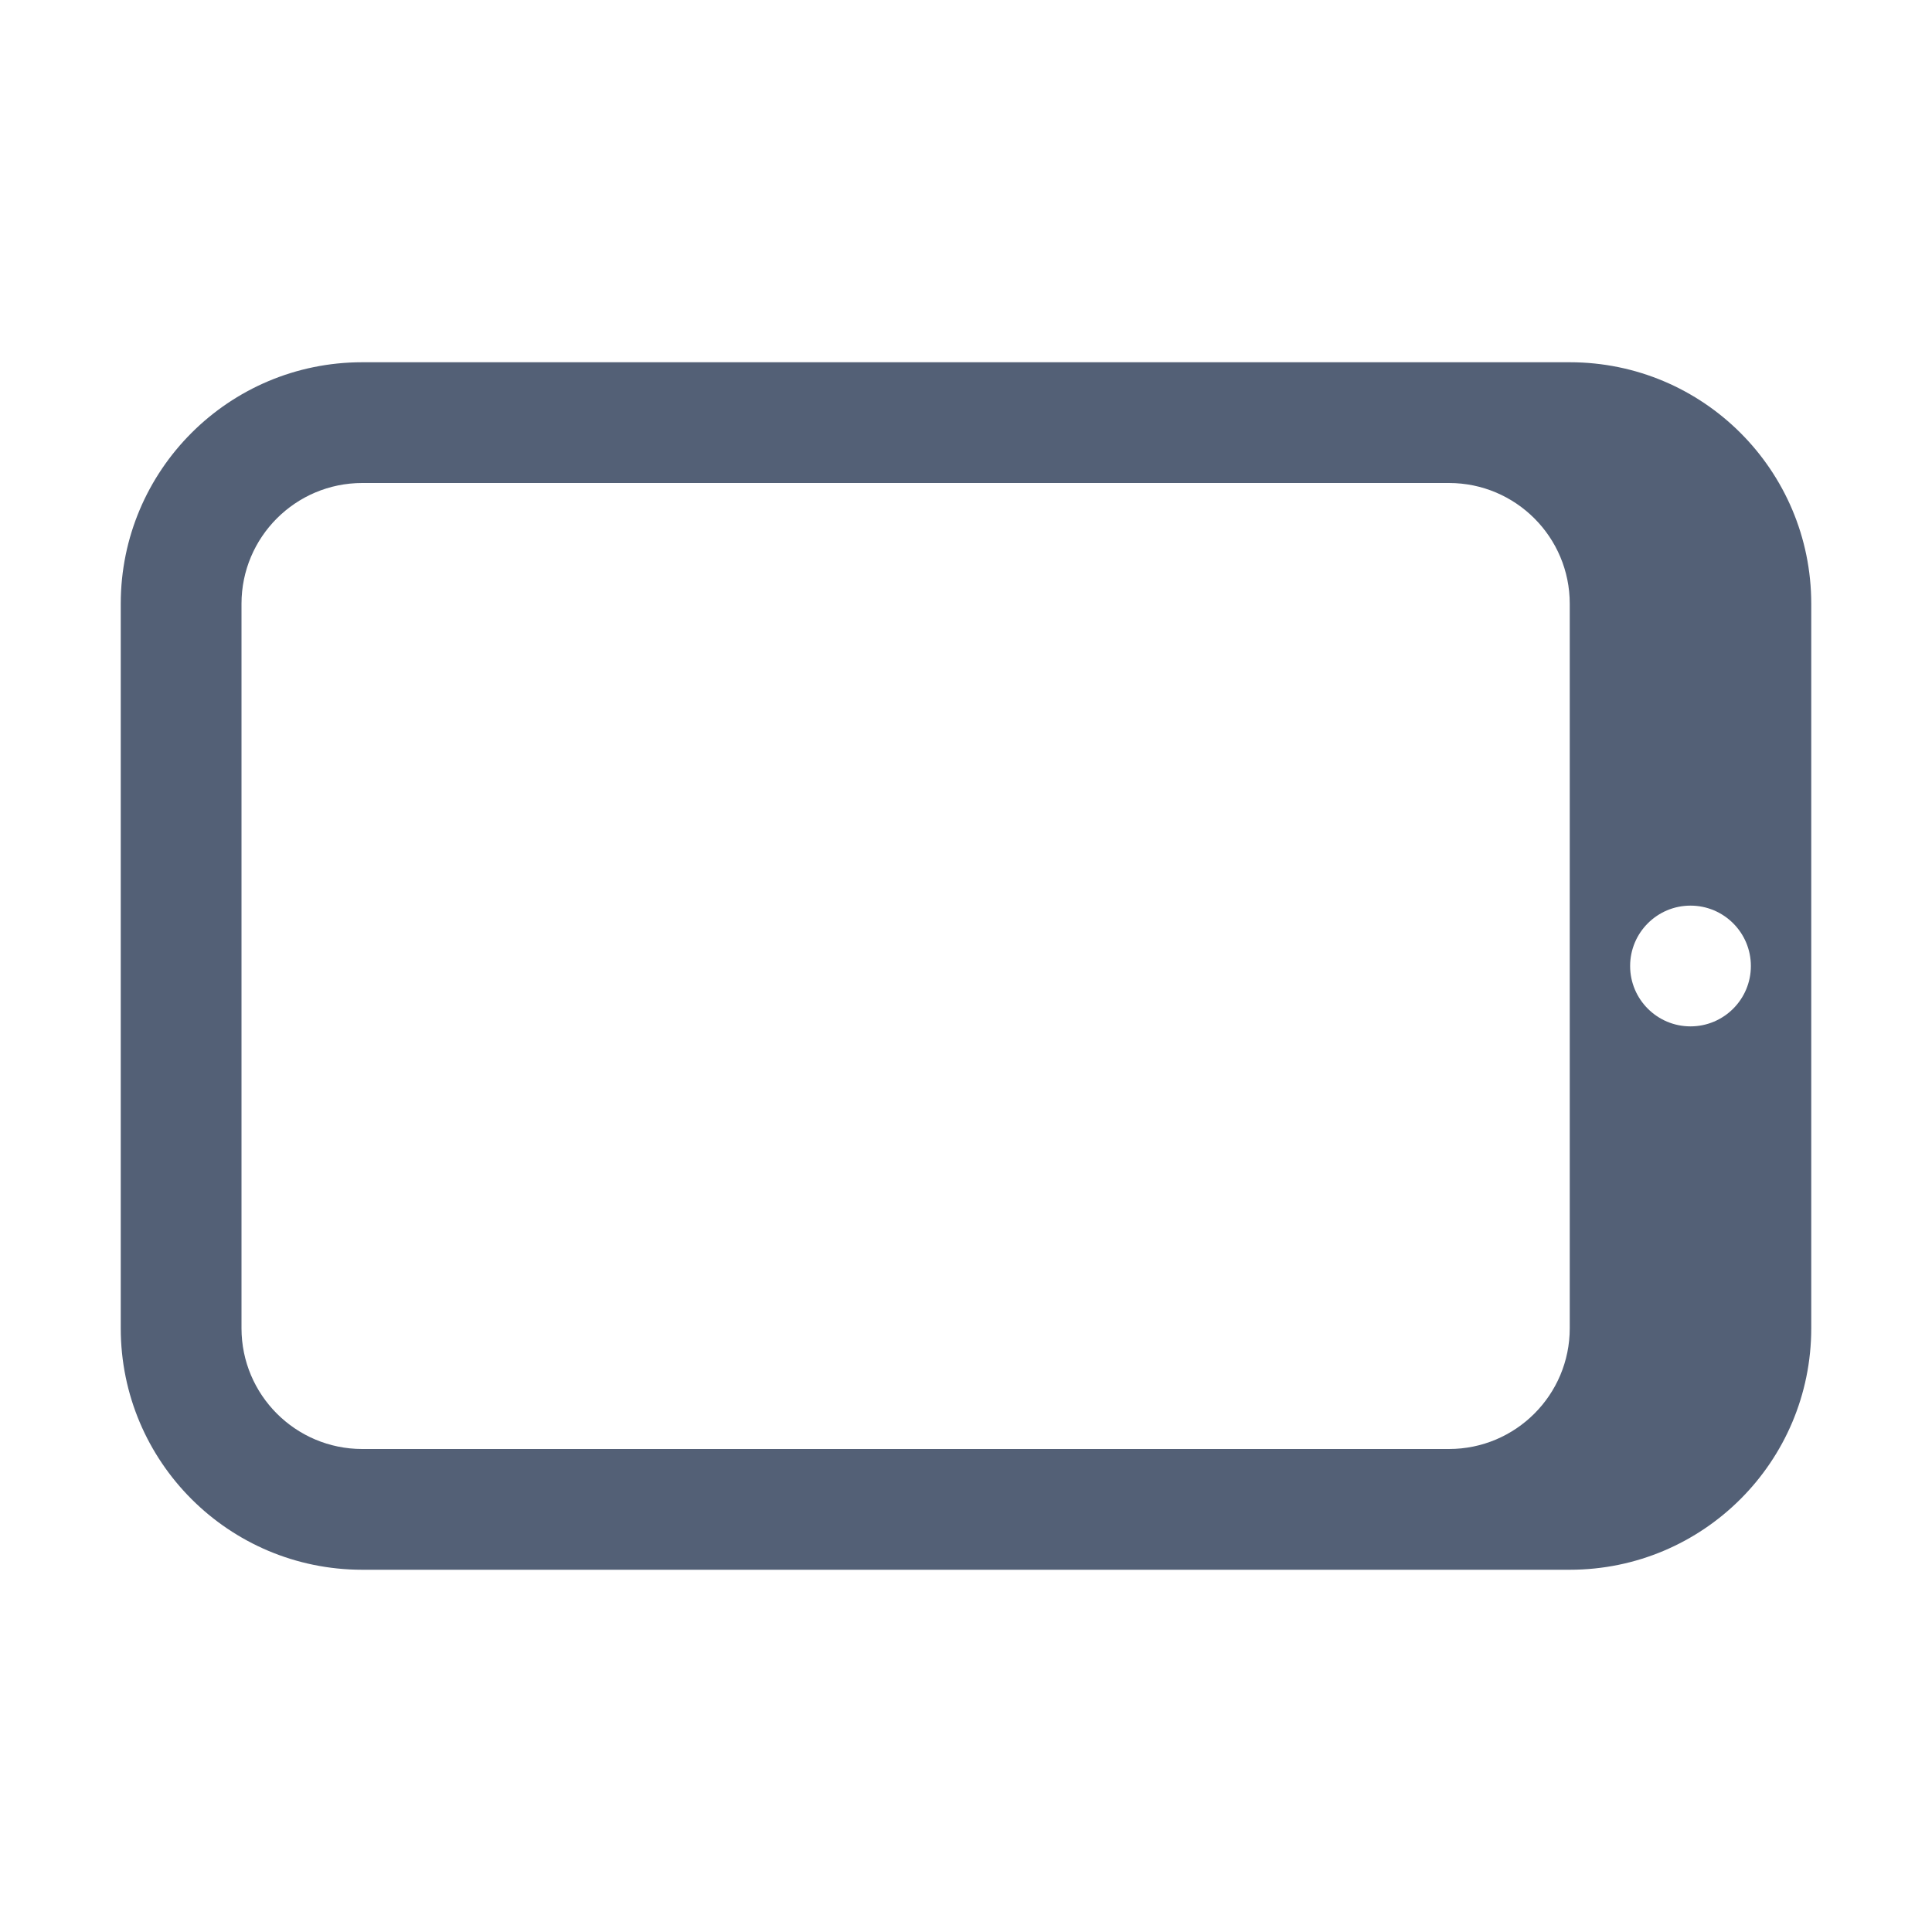
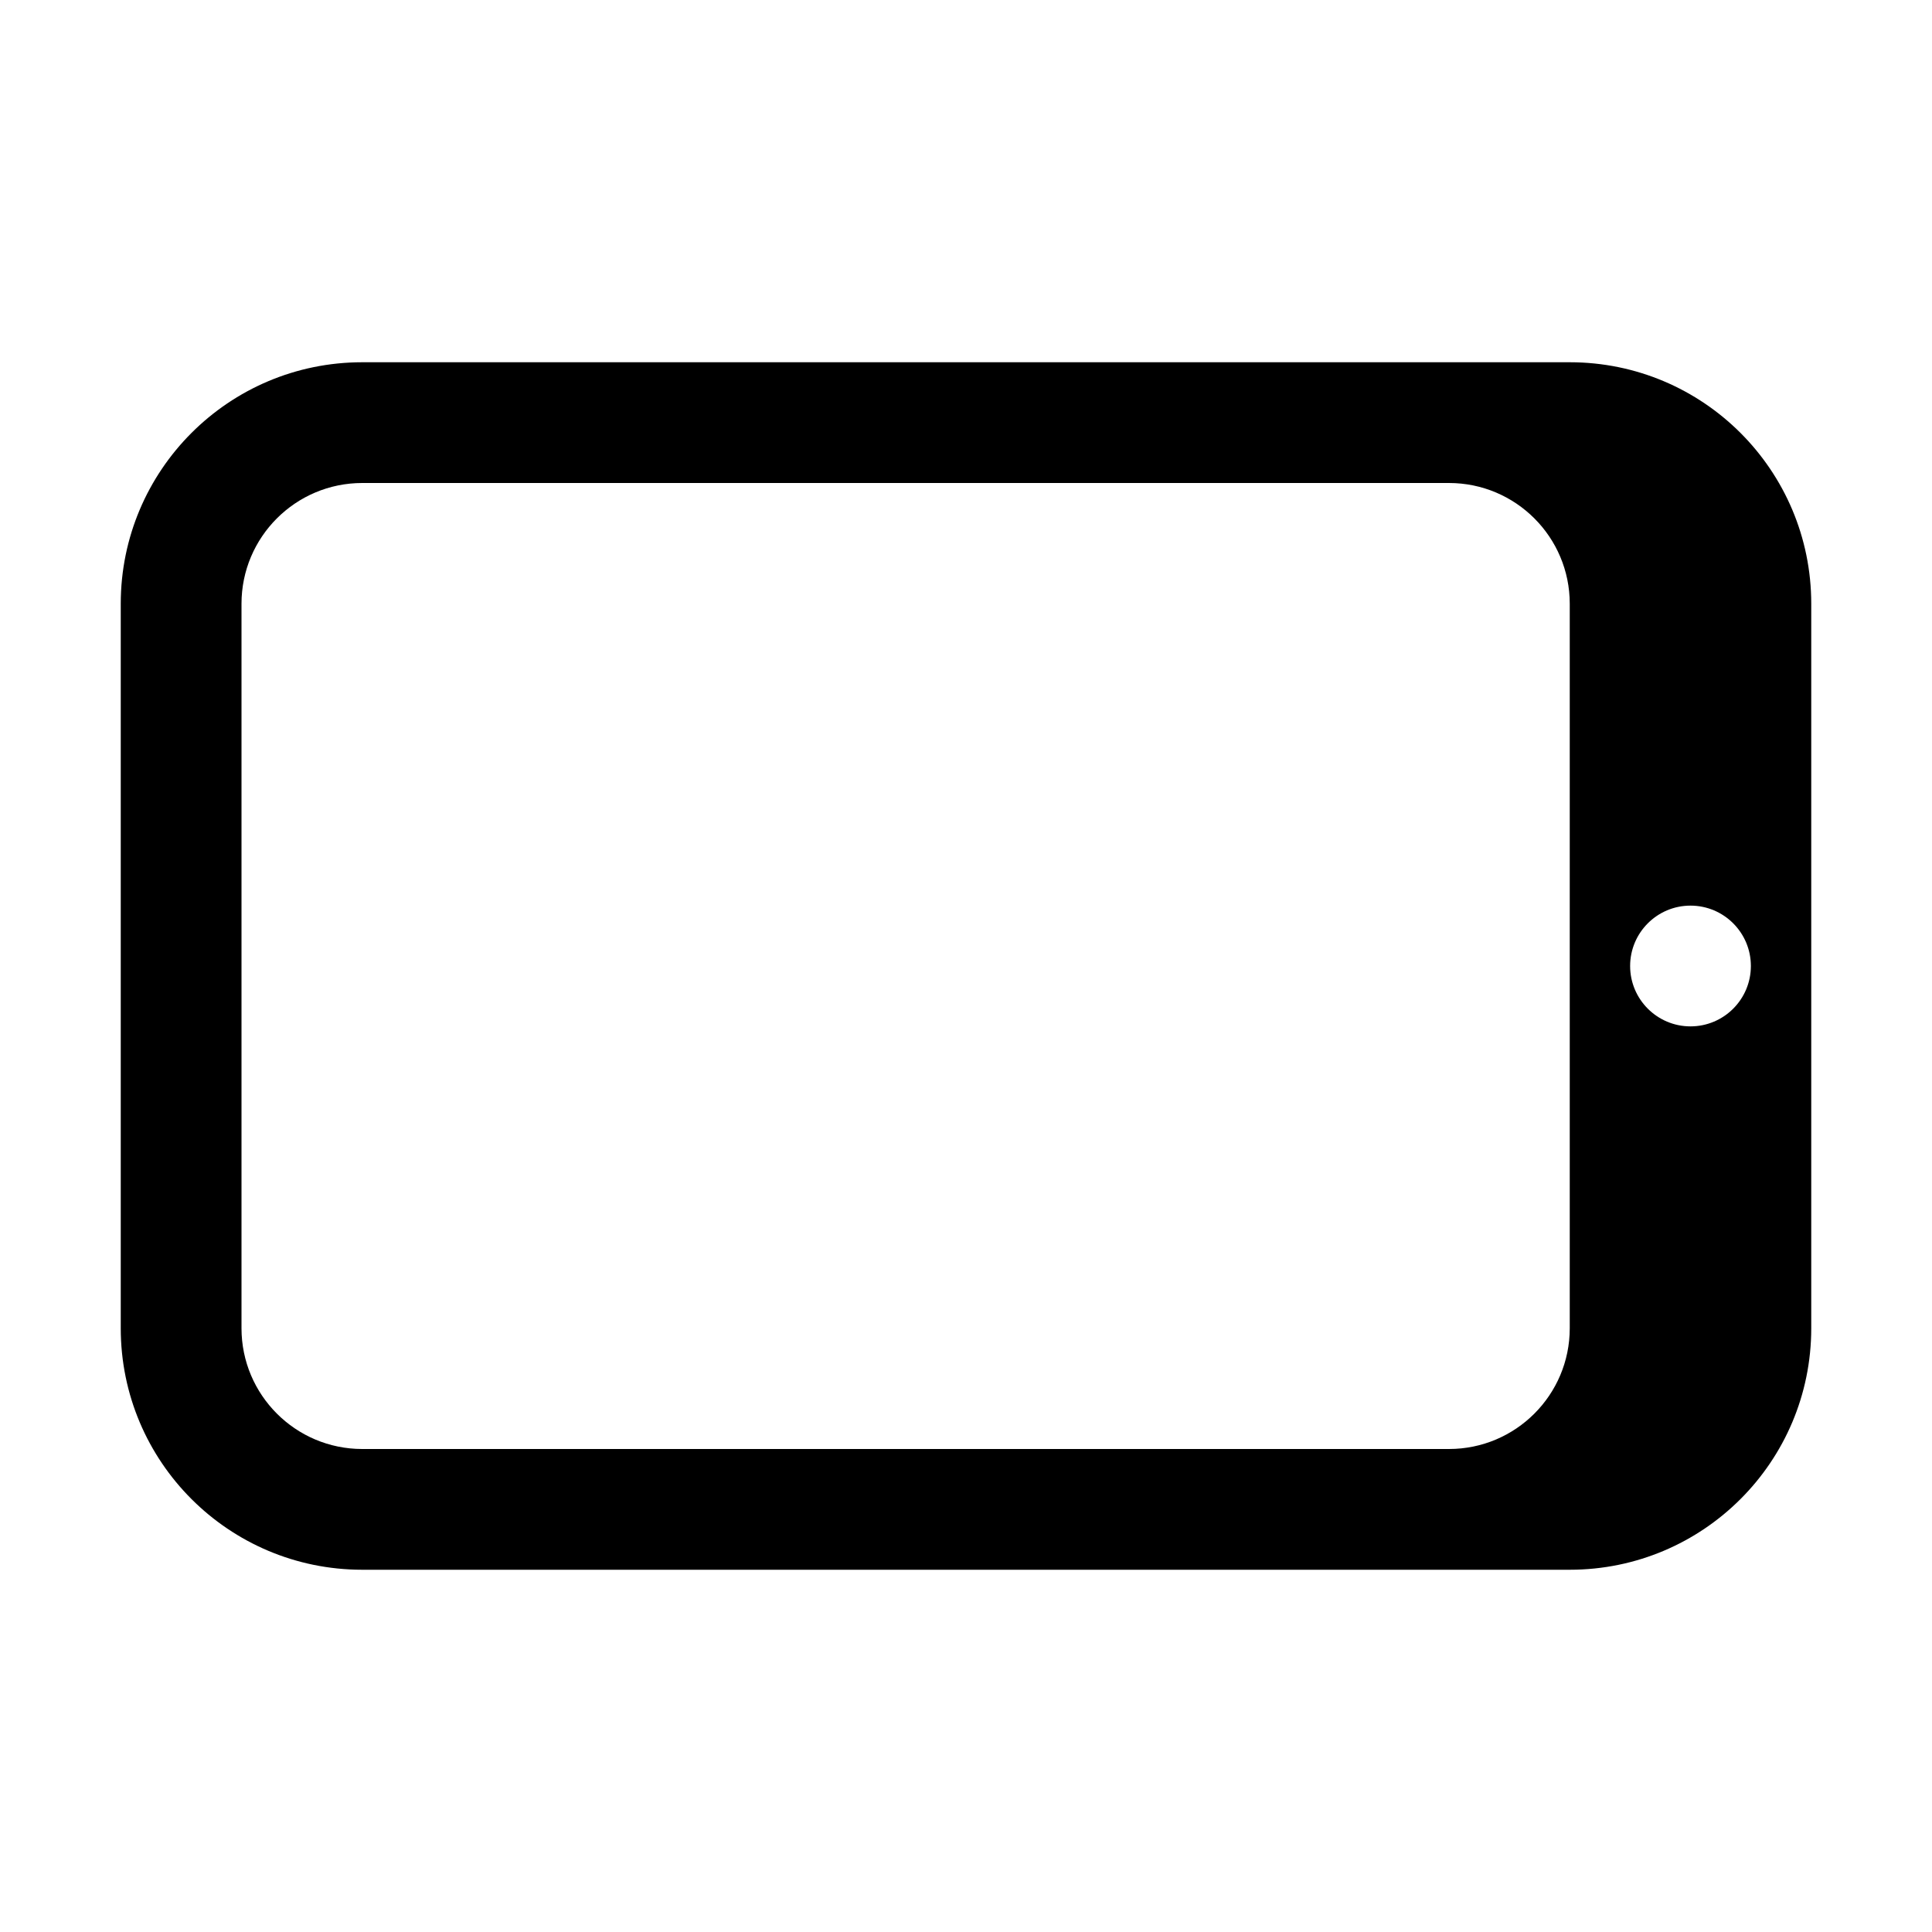
- <svg xmlns="http://www.w3.org/2000/svg" width="16" height="16" viewBox="0 0 16 16">
-   <path fill="#536076" fill-rule="evenodd" d="M13,3 C14.105,3 15,3.895 15,5 L15,11 C15,12.105 14.105,13 13,13 L3,13 C1.895,13 1,12.105 1,11 L1,5 C1,3.895 1.895,3 3,3 L13,3 Z M12,4 L3,4 C2.448,4 2,4.448 2,5 L2,5 L2,11 C2,11.552 2.448,12 3,12 L3,12 L12,12 C12.552,12 13,11.552 13,11 L13,11 L13,5 C13,4.448 12.552,4 12,4 L12,4 Z M14,7.5 C13.724,7.5 13.5,7.724 13.5,8 C13.5,8.276 13.724,8.5 14,8.5 C14.276,8.5 14.5,8.276 14.5,8 C14.5,7.724 14.276,7.5 14,7.5 Z" />
+ <svg xmlns="http://www.w3.org/2000/svg" width="16px" height="16px" viewBox="0 0 16 16" version="1.1">
+   <g id="buletooth_pad_light" stroke="none" stroke-width="1" fill="none" fill-rule="evenodd">
+     <path d="M13,3 C14.105,3 15,3.895 15,5 L15,11 C15,12.105 14.105,13 13,13 L3,13 C1.895,13 1,12.105 1,11 L1,5 C1,3.895 1.895,3 3,3 L13,3 Z M12,4 L3,4 C2.448,4 2,4.448 2,5 L2,5 L2,11 C2,11.552 2.448,12 3,12 L3,12 L12,12 C12.552,12 13,11.552 13,11 L13,11 L13,5 C13,4.448 12.552,4 12,4 L12,4 Z M14,7.5 C13.724,7.5 13.5,7.724 13.5,8 C13.5,8.276 13.724,8.5 14,8.5 C14.276,8.5 14.5,8.276 14.5,8 C14.5,7.724 14.276,7.5 14,7.5 Z" id="形状结合" fill="#000000" />
+   </g>
</svg>
